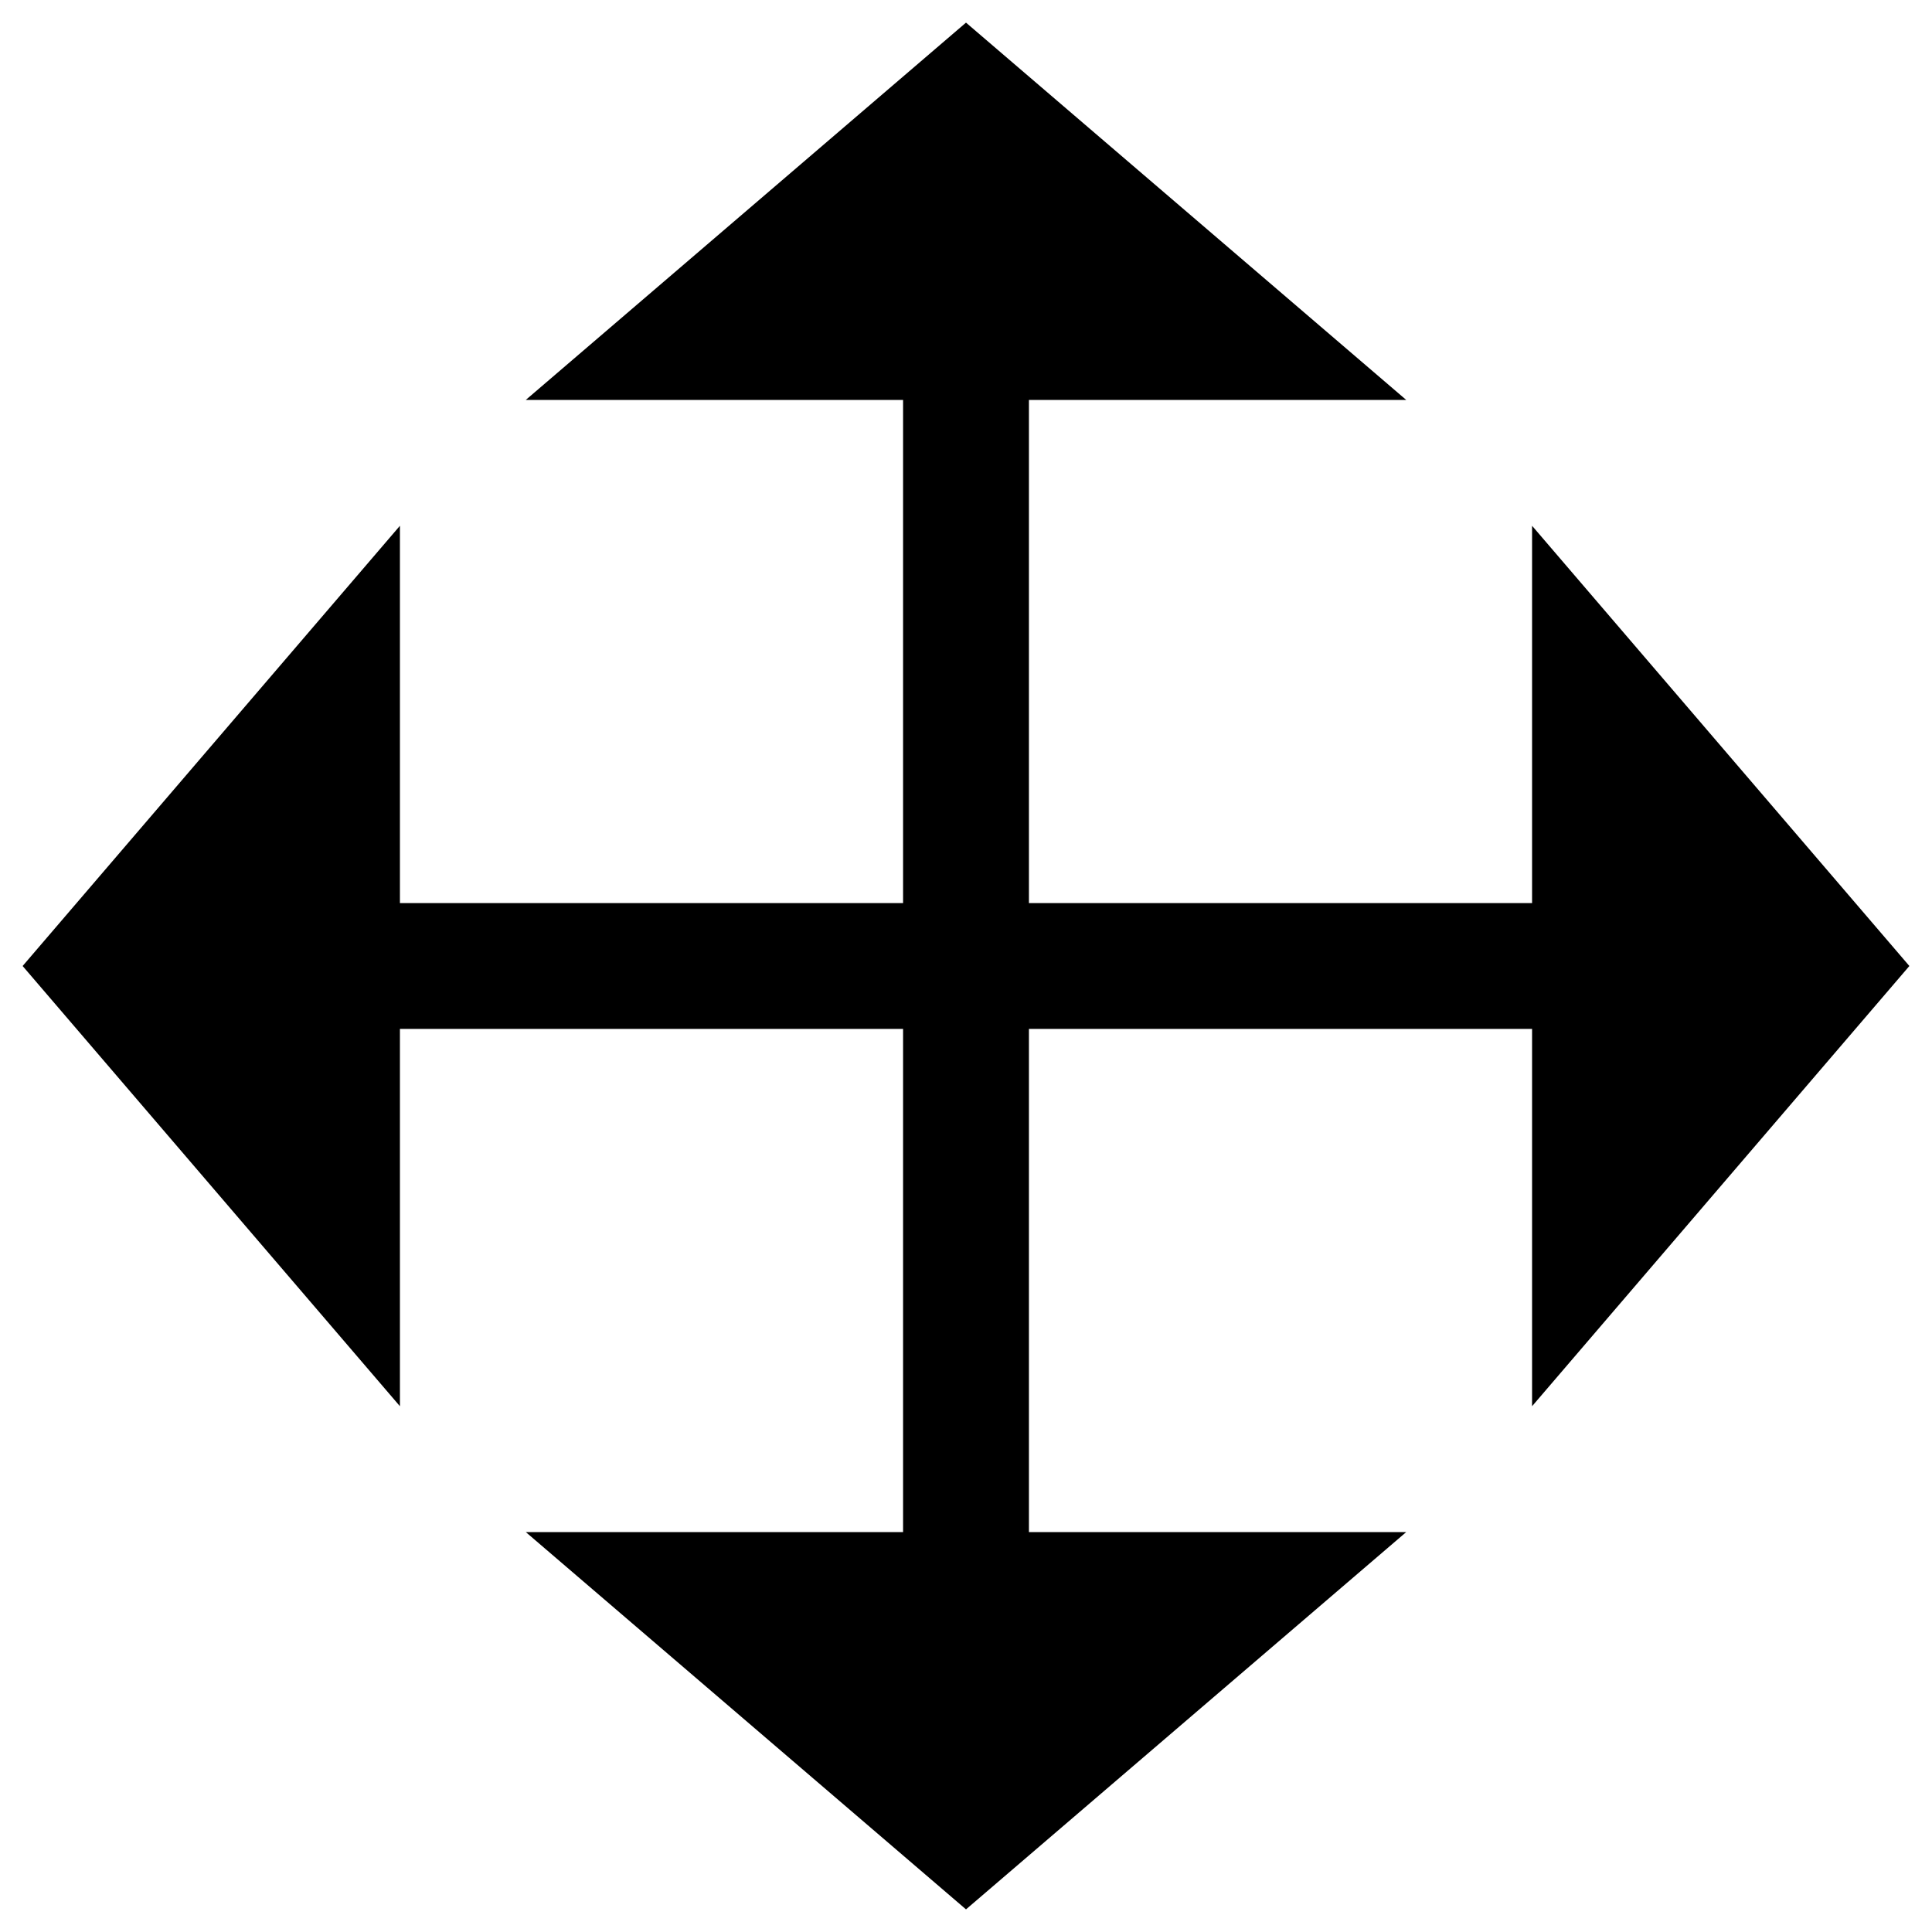
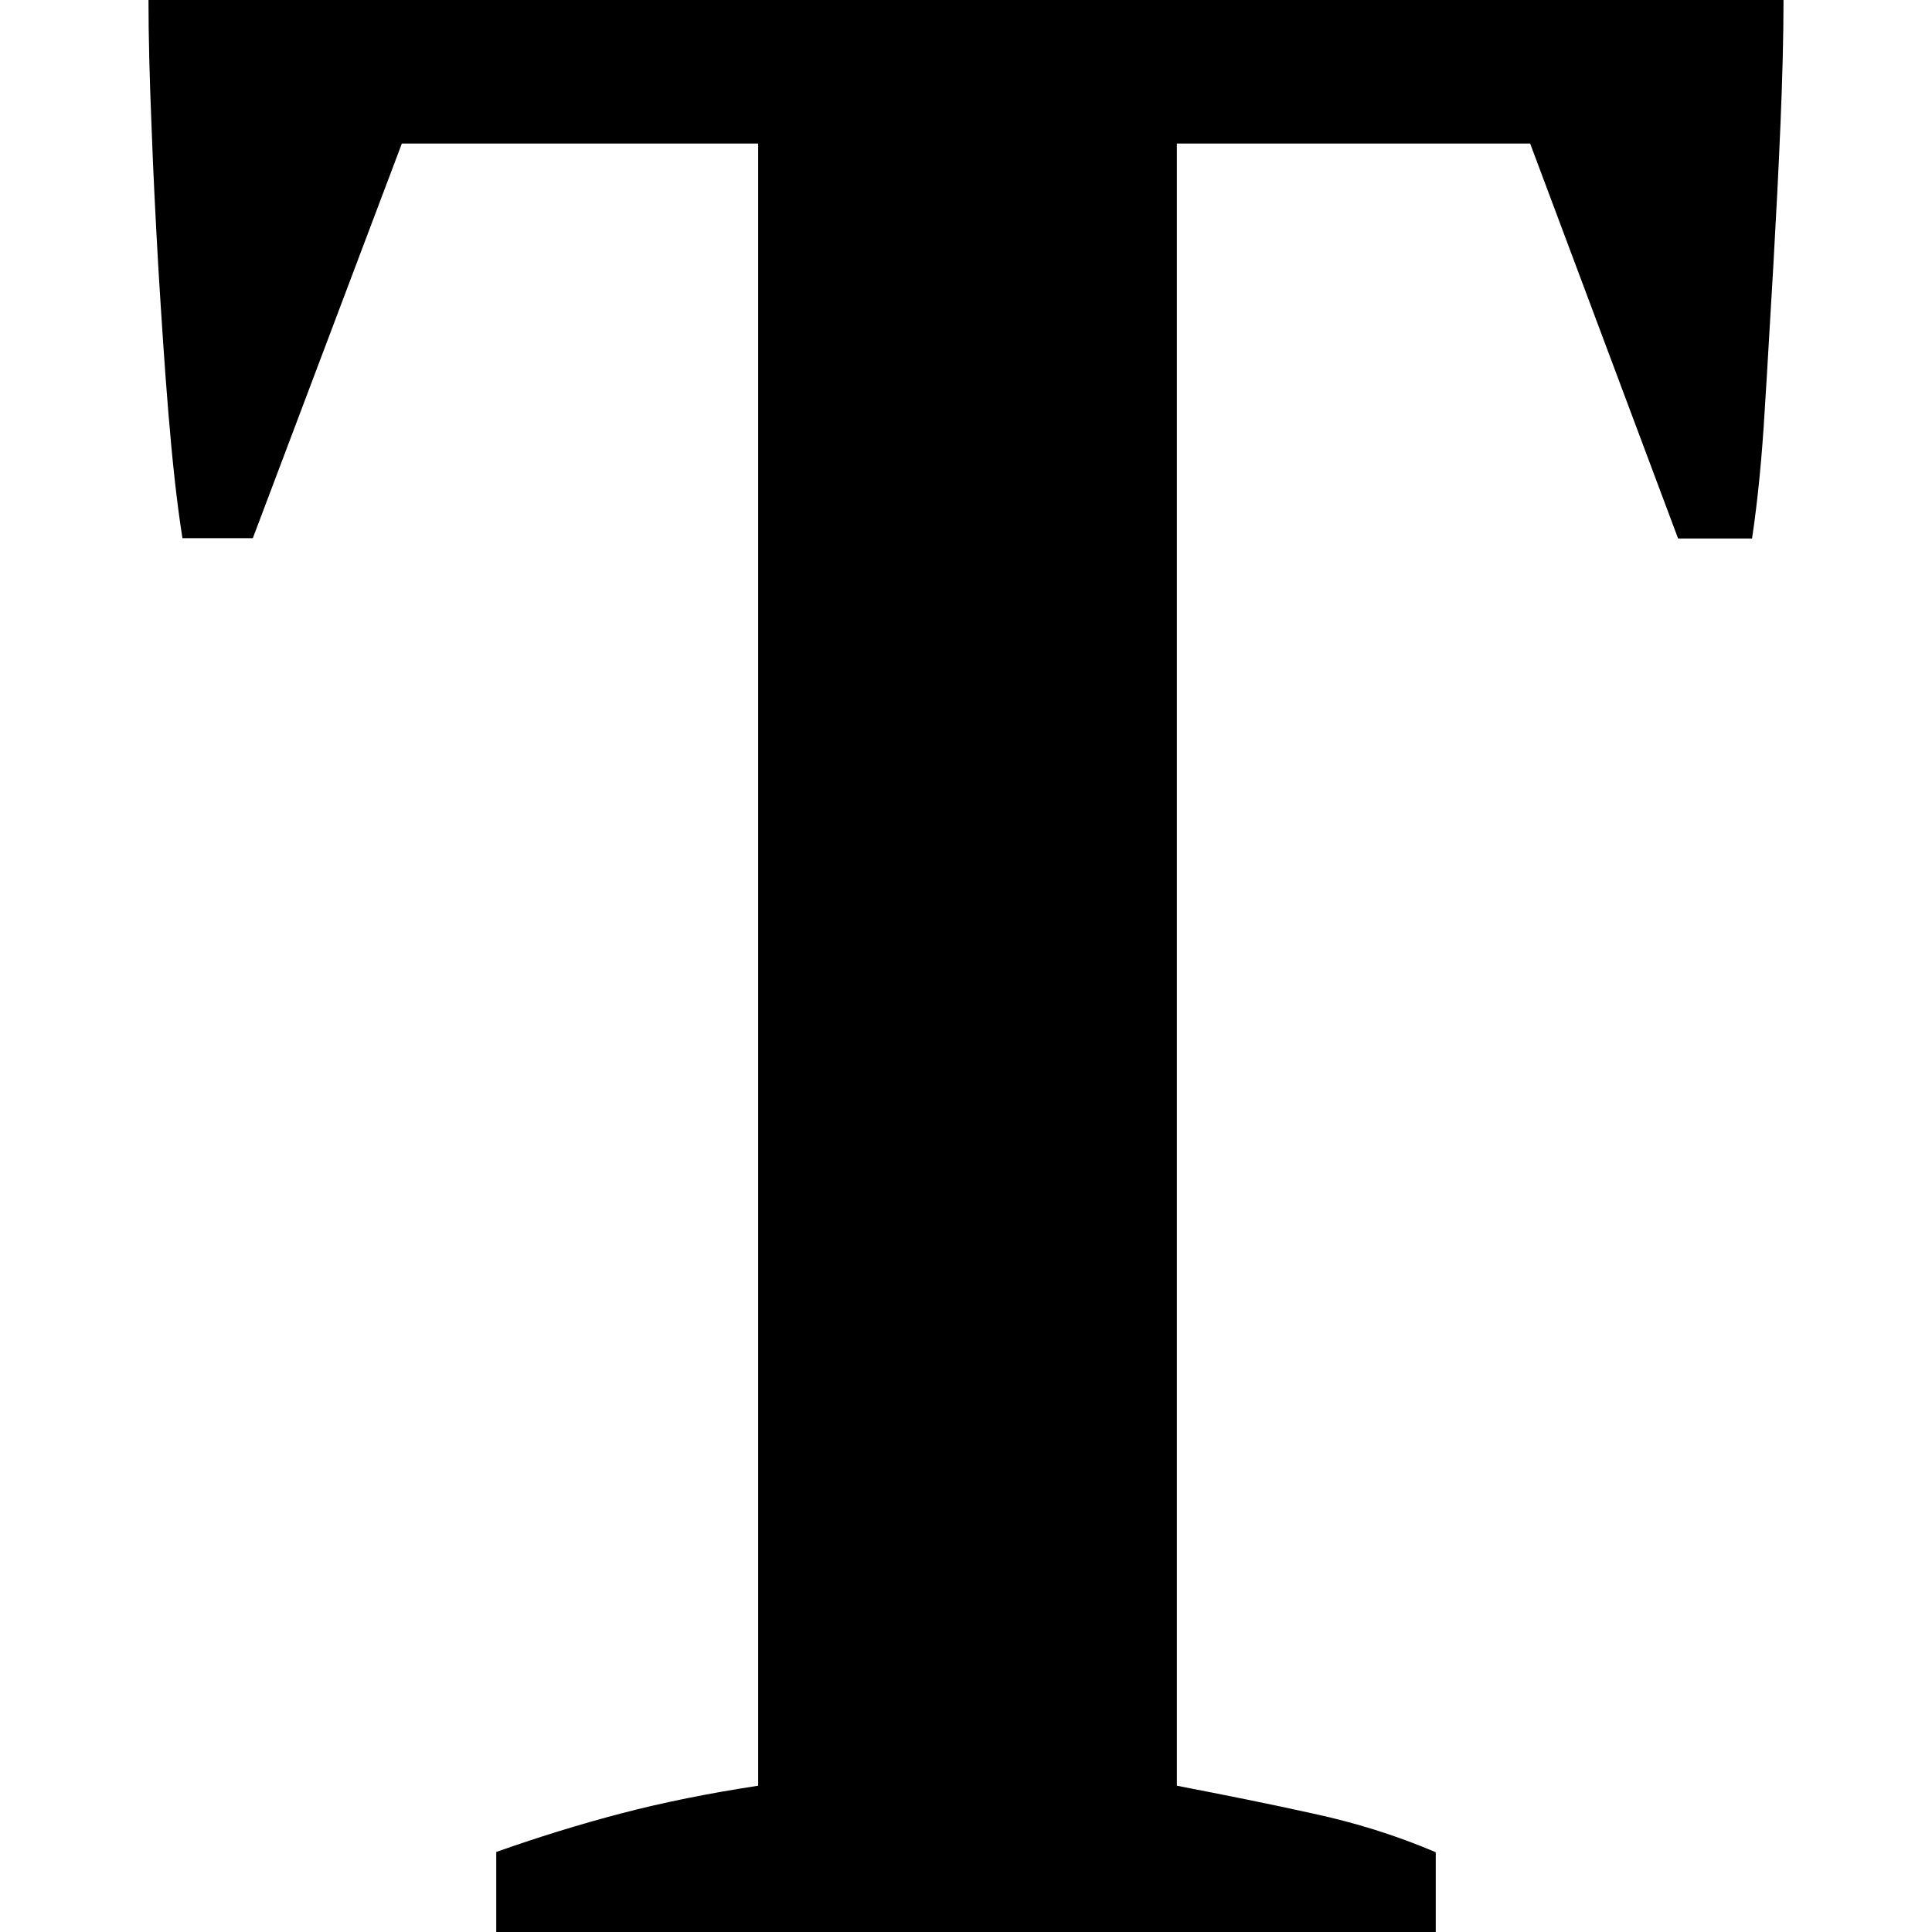
- <svg xmlns="http://www.w3.org/2000/svg" version="1.1" width="14px" height="14px">
-   <g transform="matrix(1 0 0 1 -1586 -5421 )">
-     <path d="M 11.102 10.19  L 13.836 7  L 11.102 3.81  L 11.102 6.544  L 7.456 6.544  L 7.456 2.898  L 6.544 2.898  L 6.544 6.544  L 2.898 6.544  L 2.898 3.81  L 0.164 7  L 2.898 10.19  L 2.898 7.456  L 6.544 7.456  L 6.544 11.102  L 3.81 11.102  L 7 13.836  L 10.19 11.102  L 7.456 11.102  L 7.456 7.456  L 11.102 7.456  L 11.102 10.19  Z M 10.19 2.898  L 7 0.164  L 3.81 2.898  L 10.19 2.898  Z " fill-rule="nonzero" fill="#000000" stroke="none" transform="matrix(1 0 0 1 1586 5421 )" />
+ <svg xmlns="http://www.w3.org/2000/svg" version="1.1" width="7px" height="7px">
+   <g transform="matrix(1 0 0 1 -1729 -5340 )">
+     <path d="M 5.202 6.711  L 5.202 7  L 1.798 7  L 1.798 6.71  C 1.948 6.657  2.099 6.61  2.252 6.57  C 2.405 6.53  2.57 6.497  2.747 6.47  L 2.747 0.52  L 1.456 0.52  L 0.916 1.95  L 0.661 1.95  C 0.64 1.817  0.624 1.665  0.61 1.495  C 0.596 1.326  0.585 1.152  0.574 0.975  C 0.564 0.799  0.555 0.625  0.549 0.456  C 0.542 0.286  0.538 0.134  0.538 0  L 6.462 0  C 6.462 0.134  6.458 0.284  6.451 0.45  C 6.444 0.617  6.435 0.789  6.425 0.965  C 6.414 1.142  6.405 1.315  6.394 1.485  C 6.384 1.655  6.369 1.811  6.348 1.951  L 6.08 1.951  L 5.544 0.52  L 4.264 0.52  L 4.264 6.47  C 4.44 6.504  4.605 6.537  4.758 6.571  C 4.911 6.604  5.059 6.65  5.202 6.711  Z " fill-rule="nonzero" fill="#000000" stroke="none" transform="matrix(1 0 0 1 1729 5340 )" />
  </g>
</svg>
